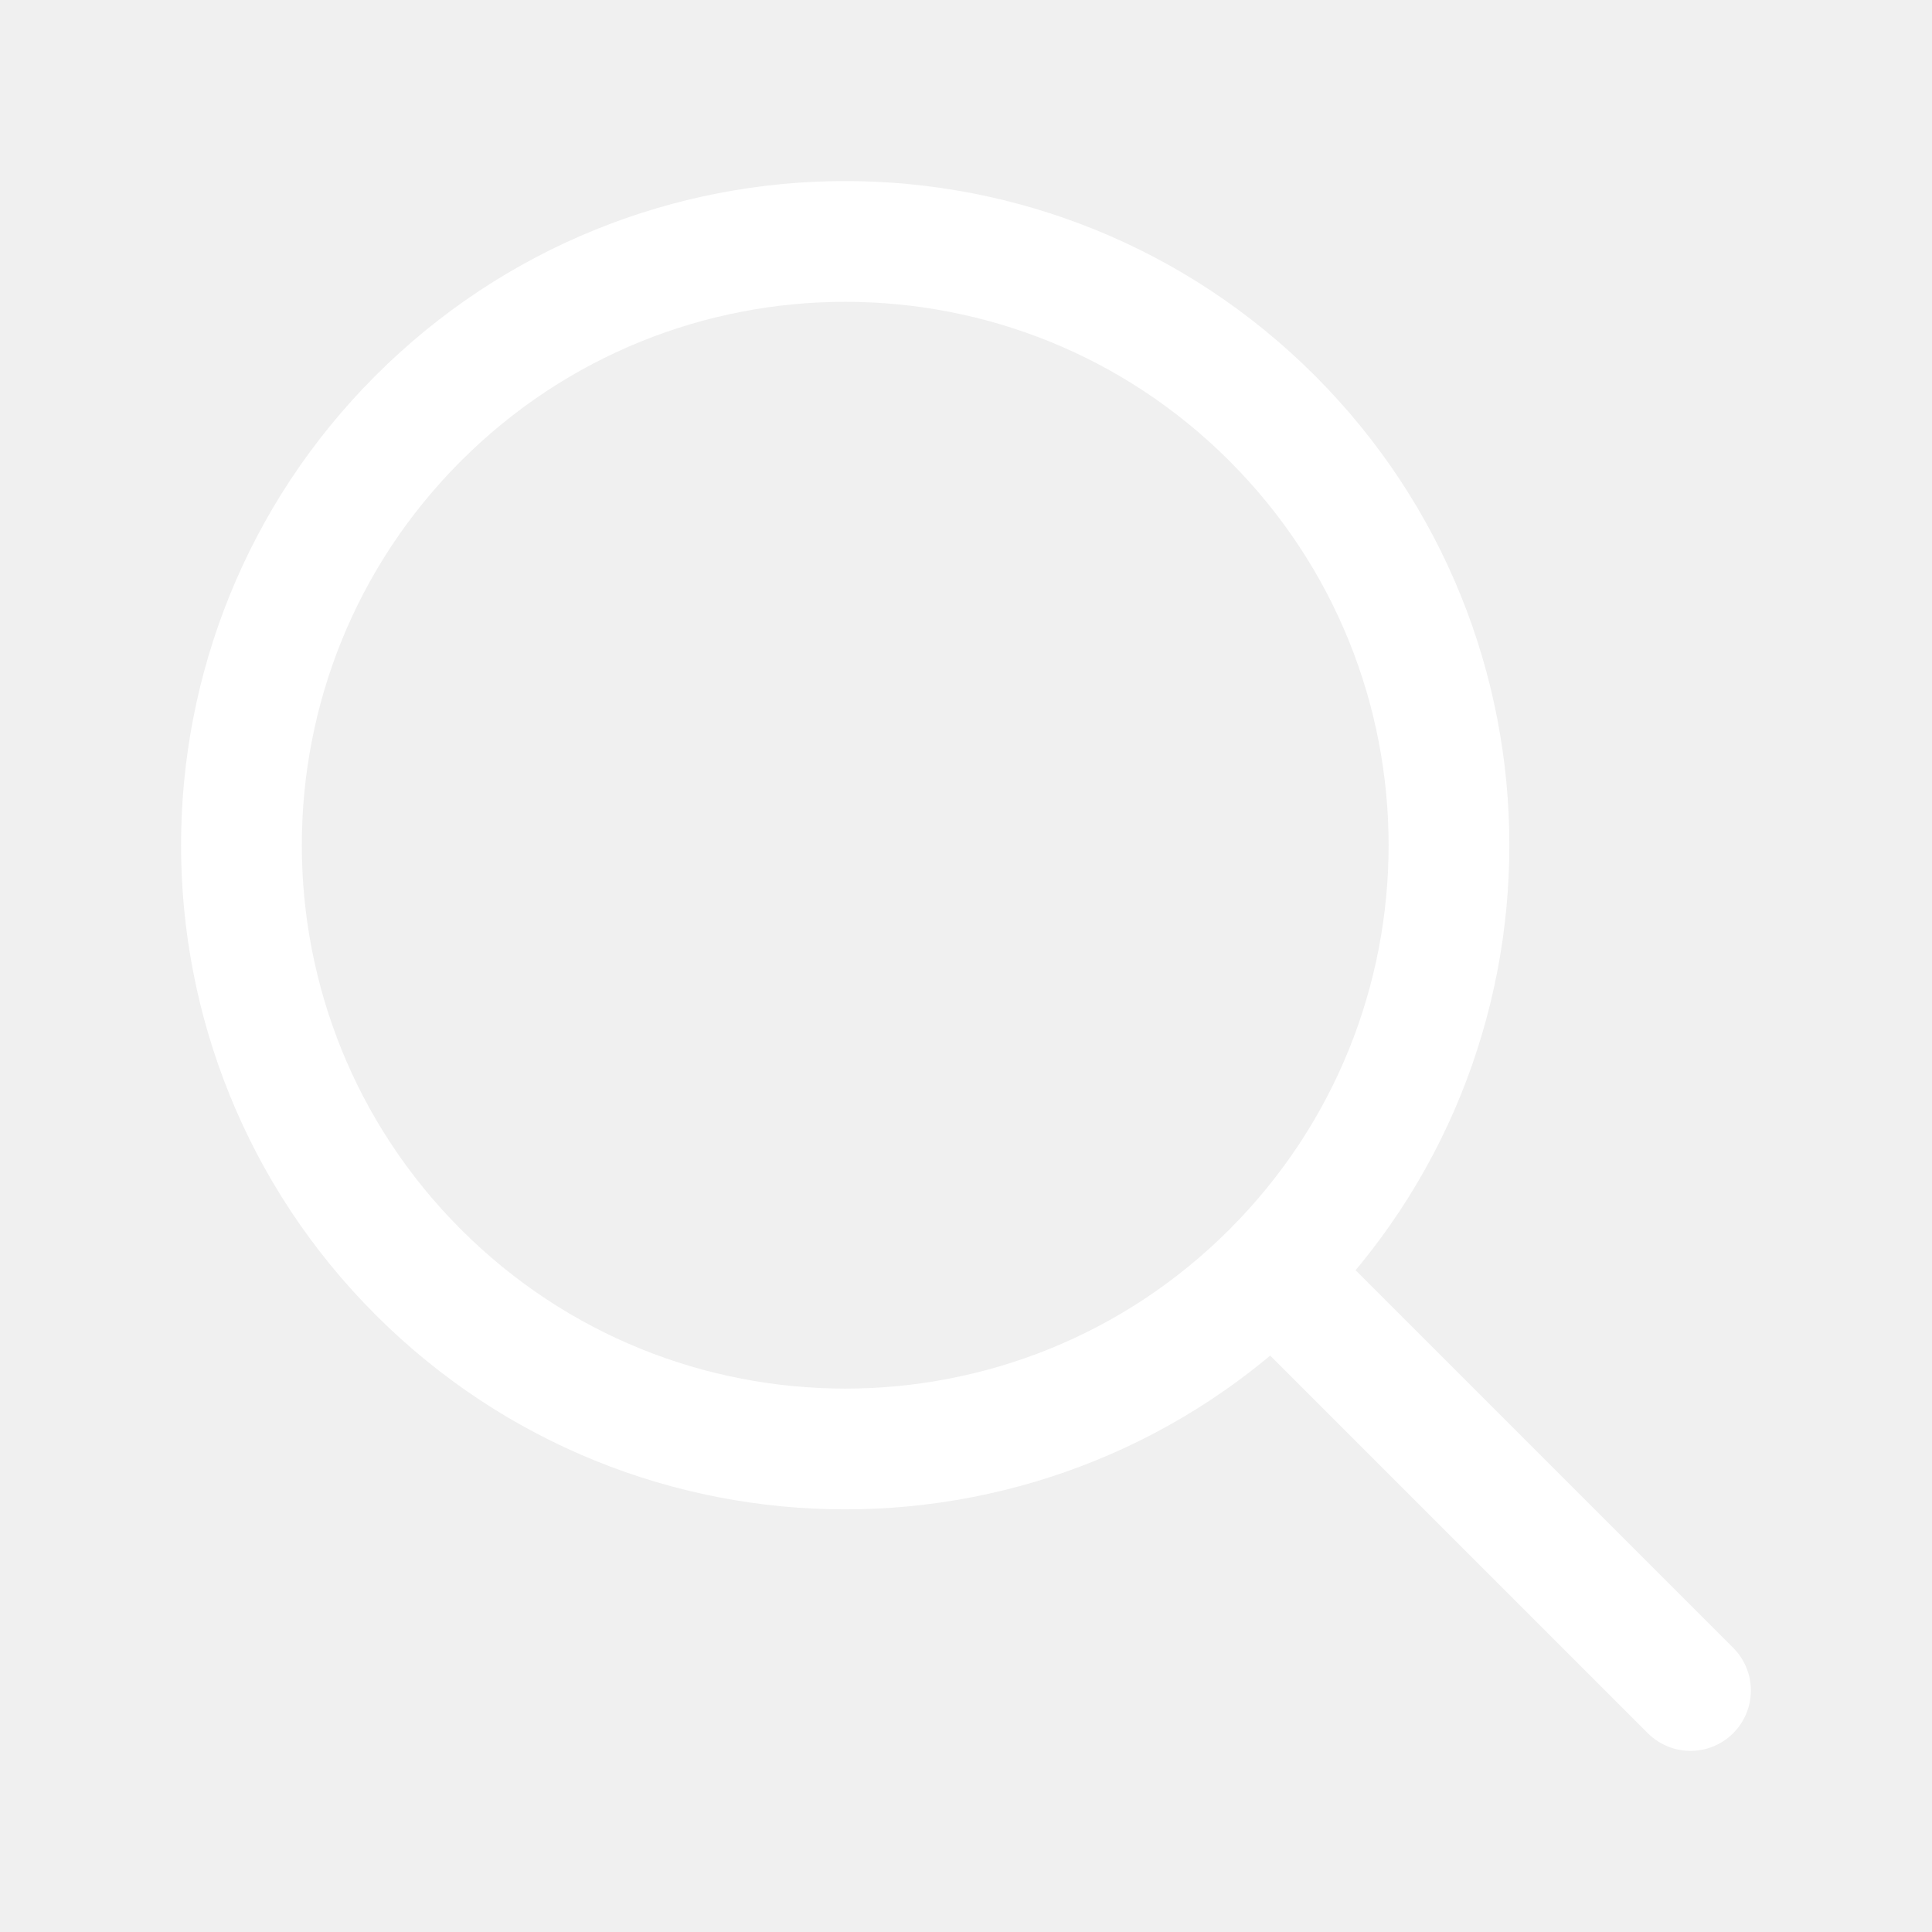
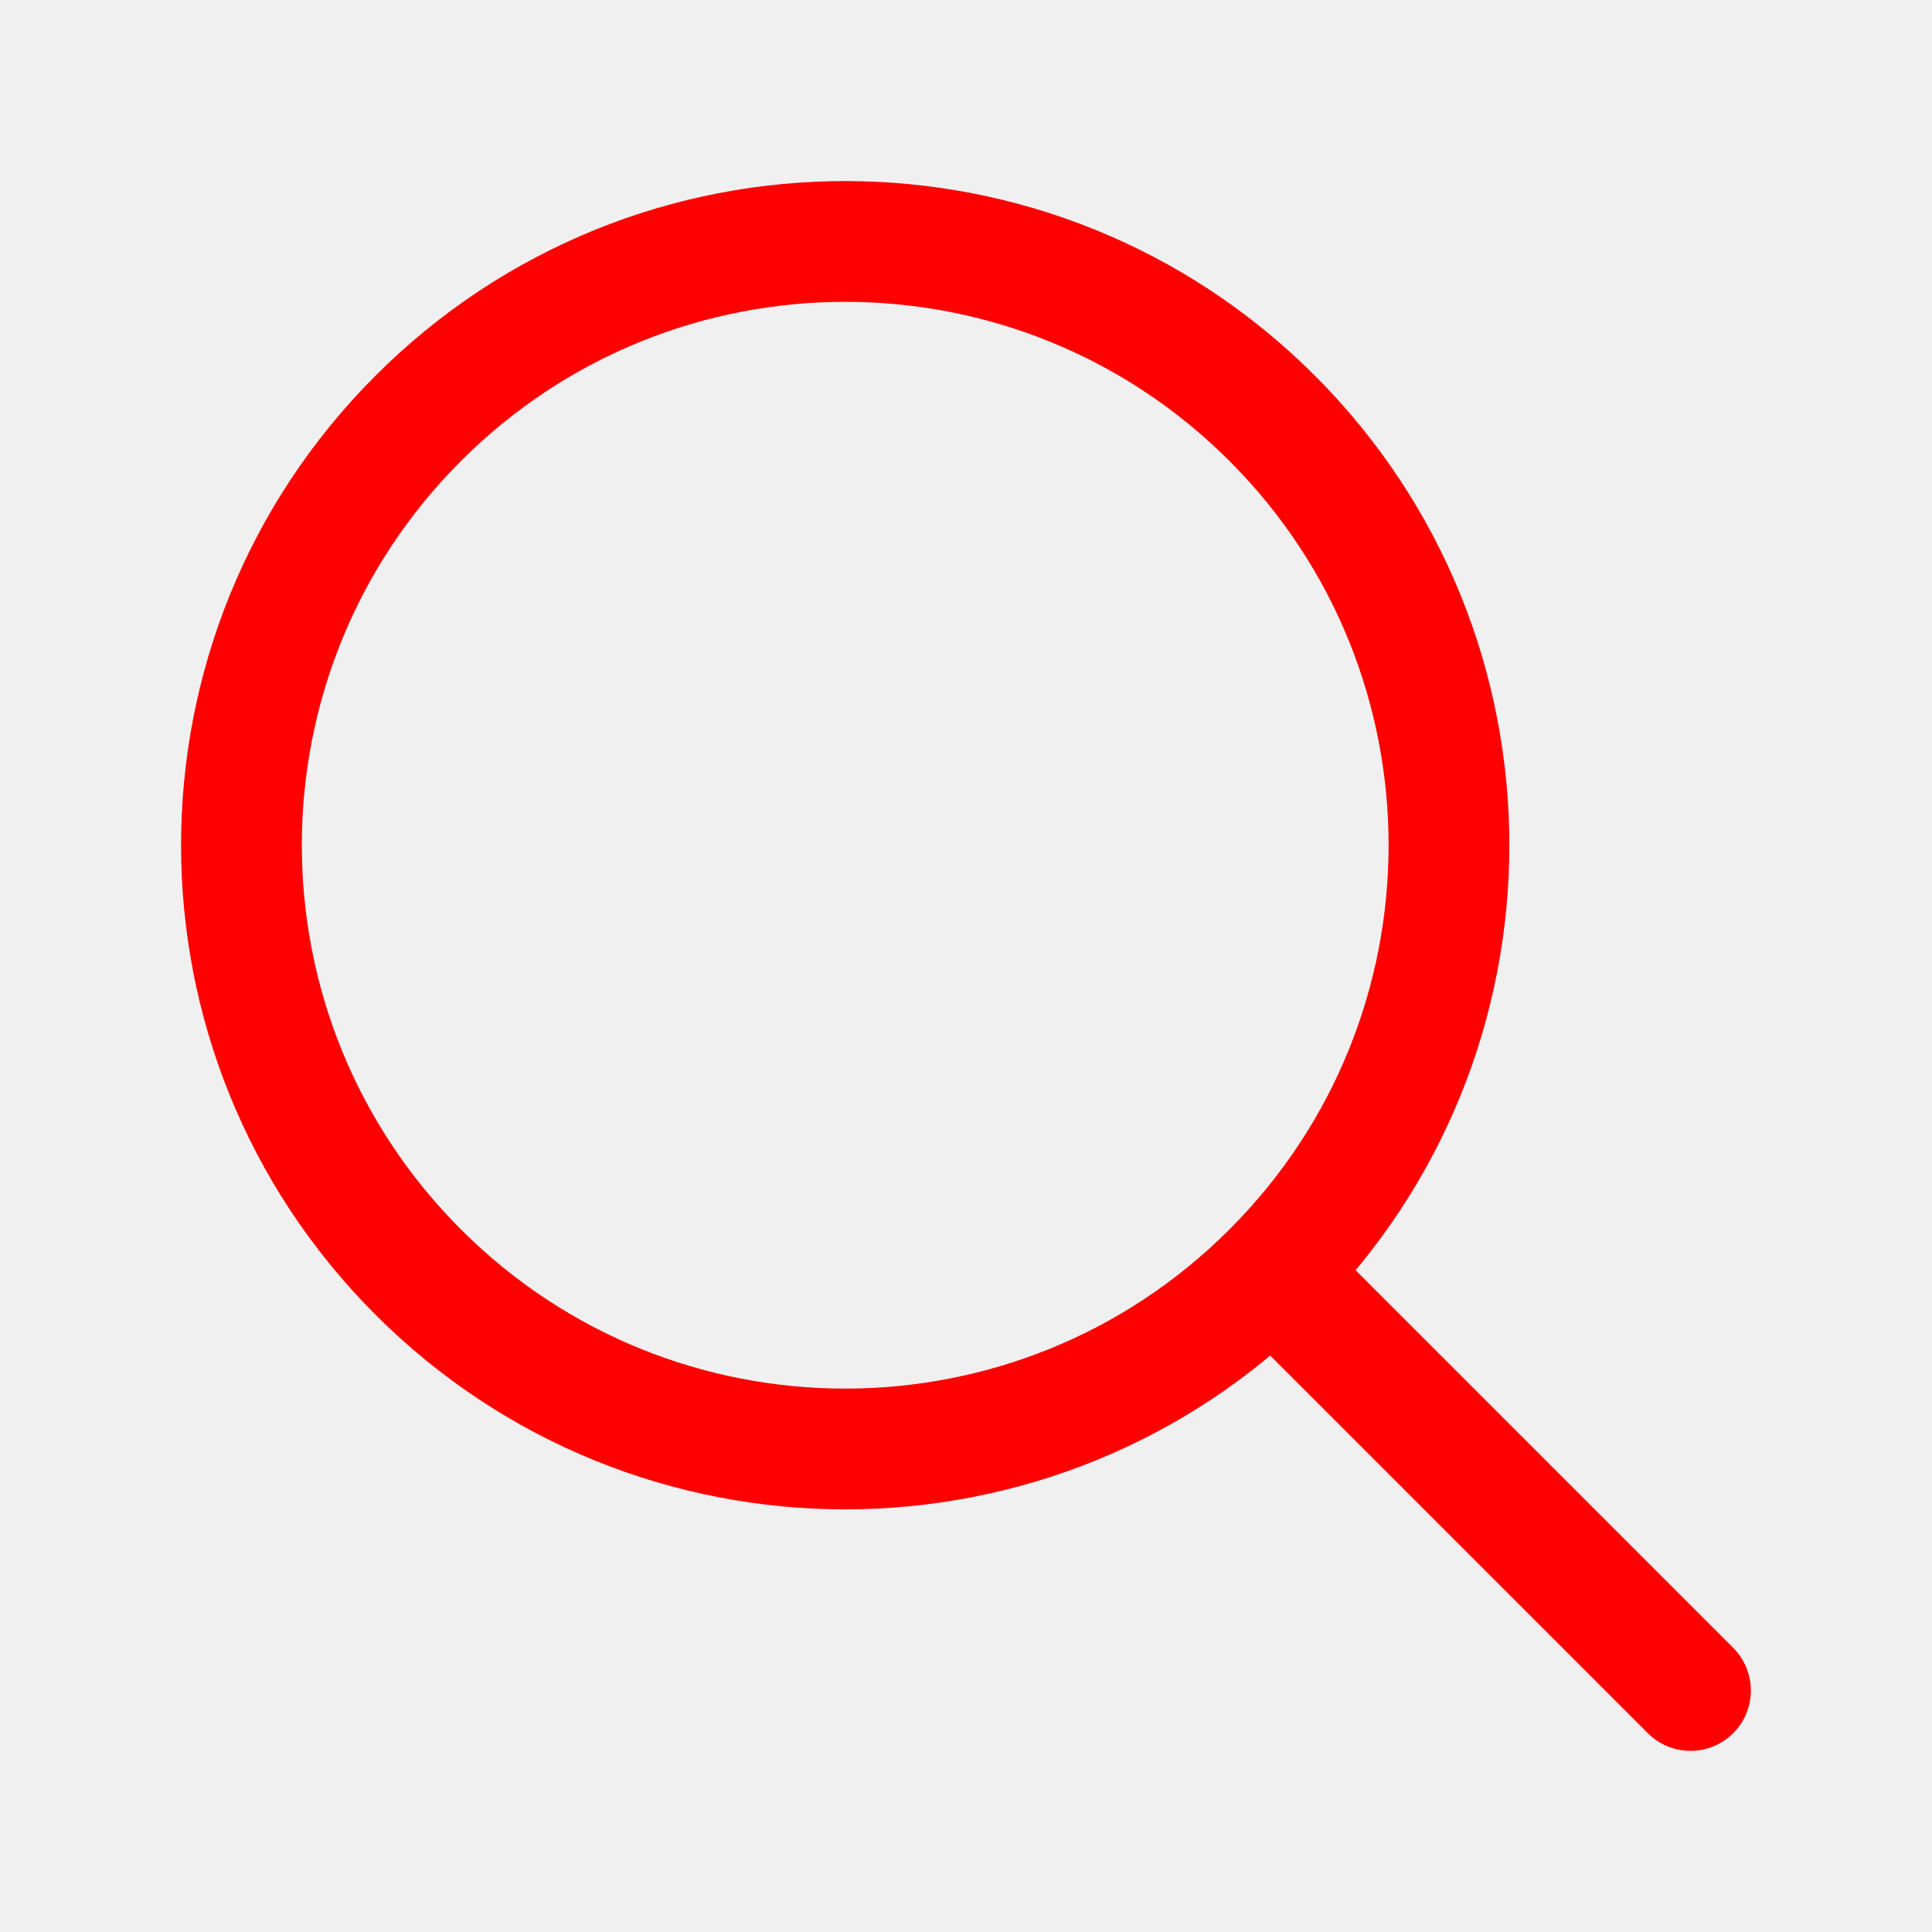
- <svg xmlns="http://www.w3.org/2000/svg" fill="none" viewBox="0 0 24 24" stroke-width="1.5" stroke="white" class="w-5 h-5">
+ <svg xmlns="http://www.w3.org/2000/svg" fill="none" viewBox="0 0 24 24" stroke-width="1.5" stroke="red" class="w-5 h-5">
  <path stroke-linecap="round" stroke-linejoin="round" d="M21 21l-5.197-5.197m0 0A7.5 7.5 0 105.196 5.196a7.5 7.5 0 0010.607 10.607z" />
</svg>
